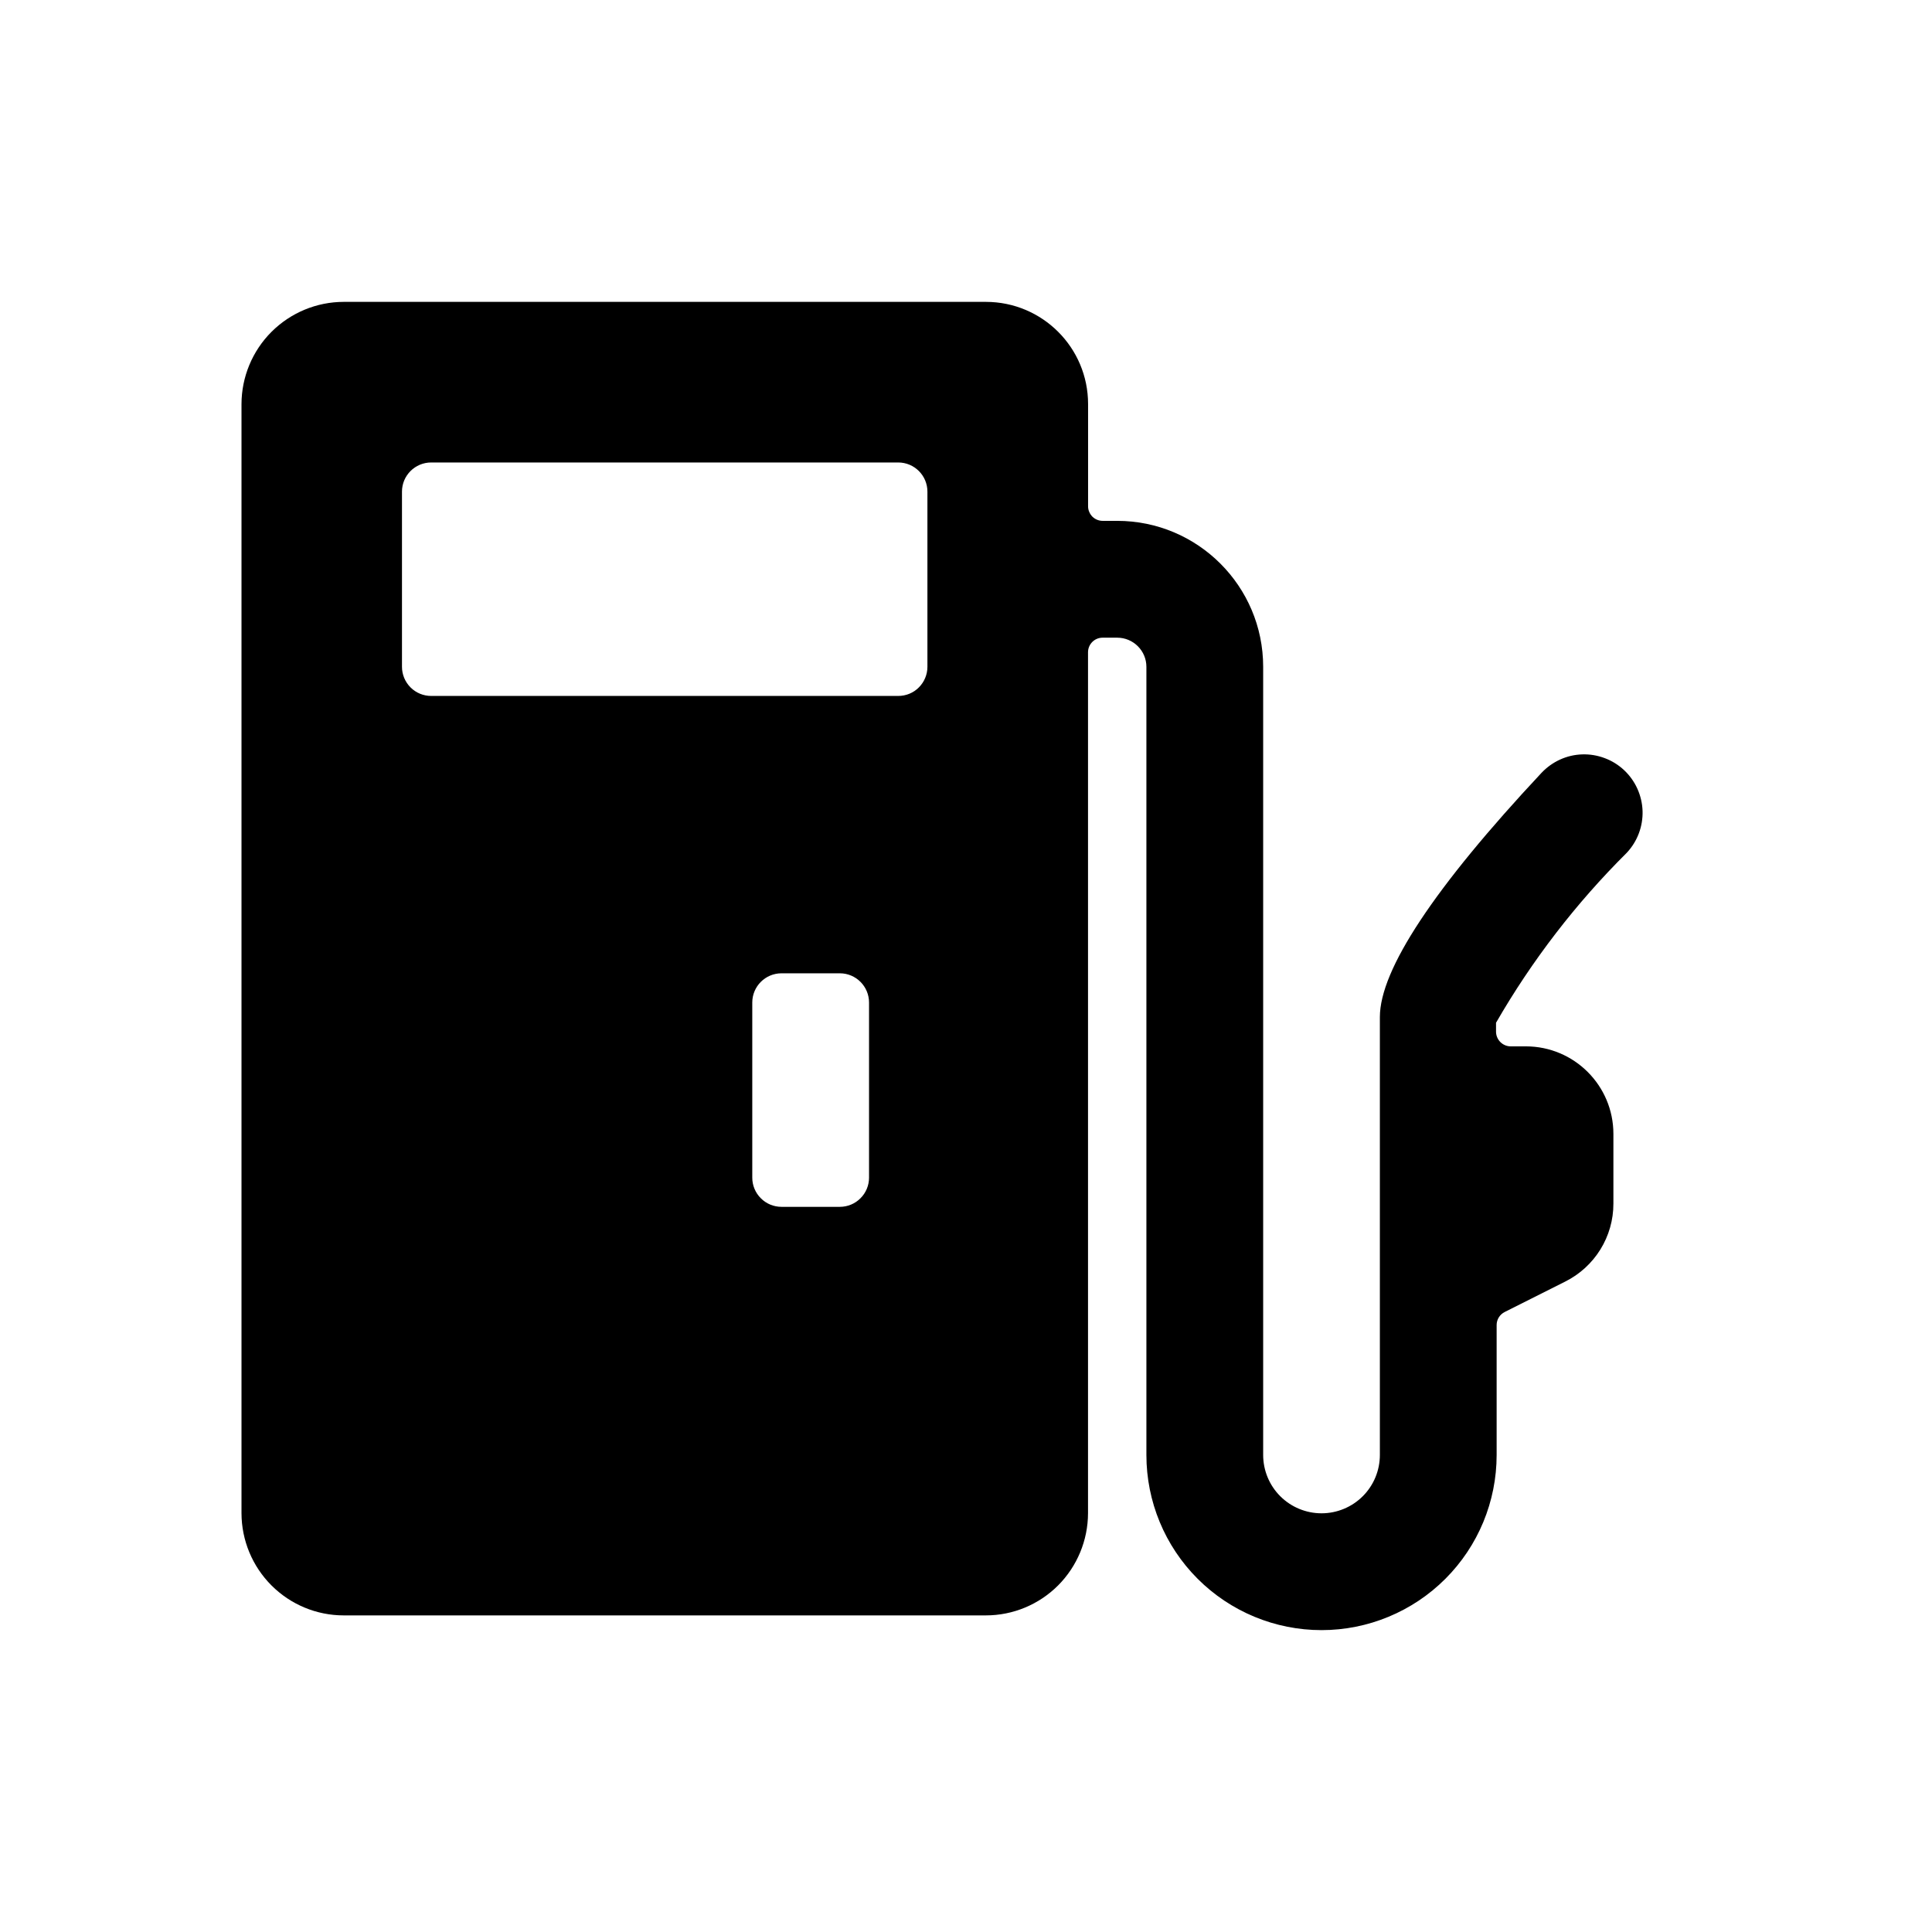
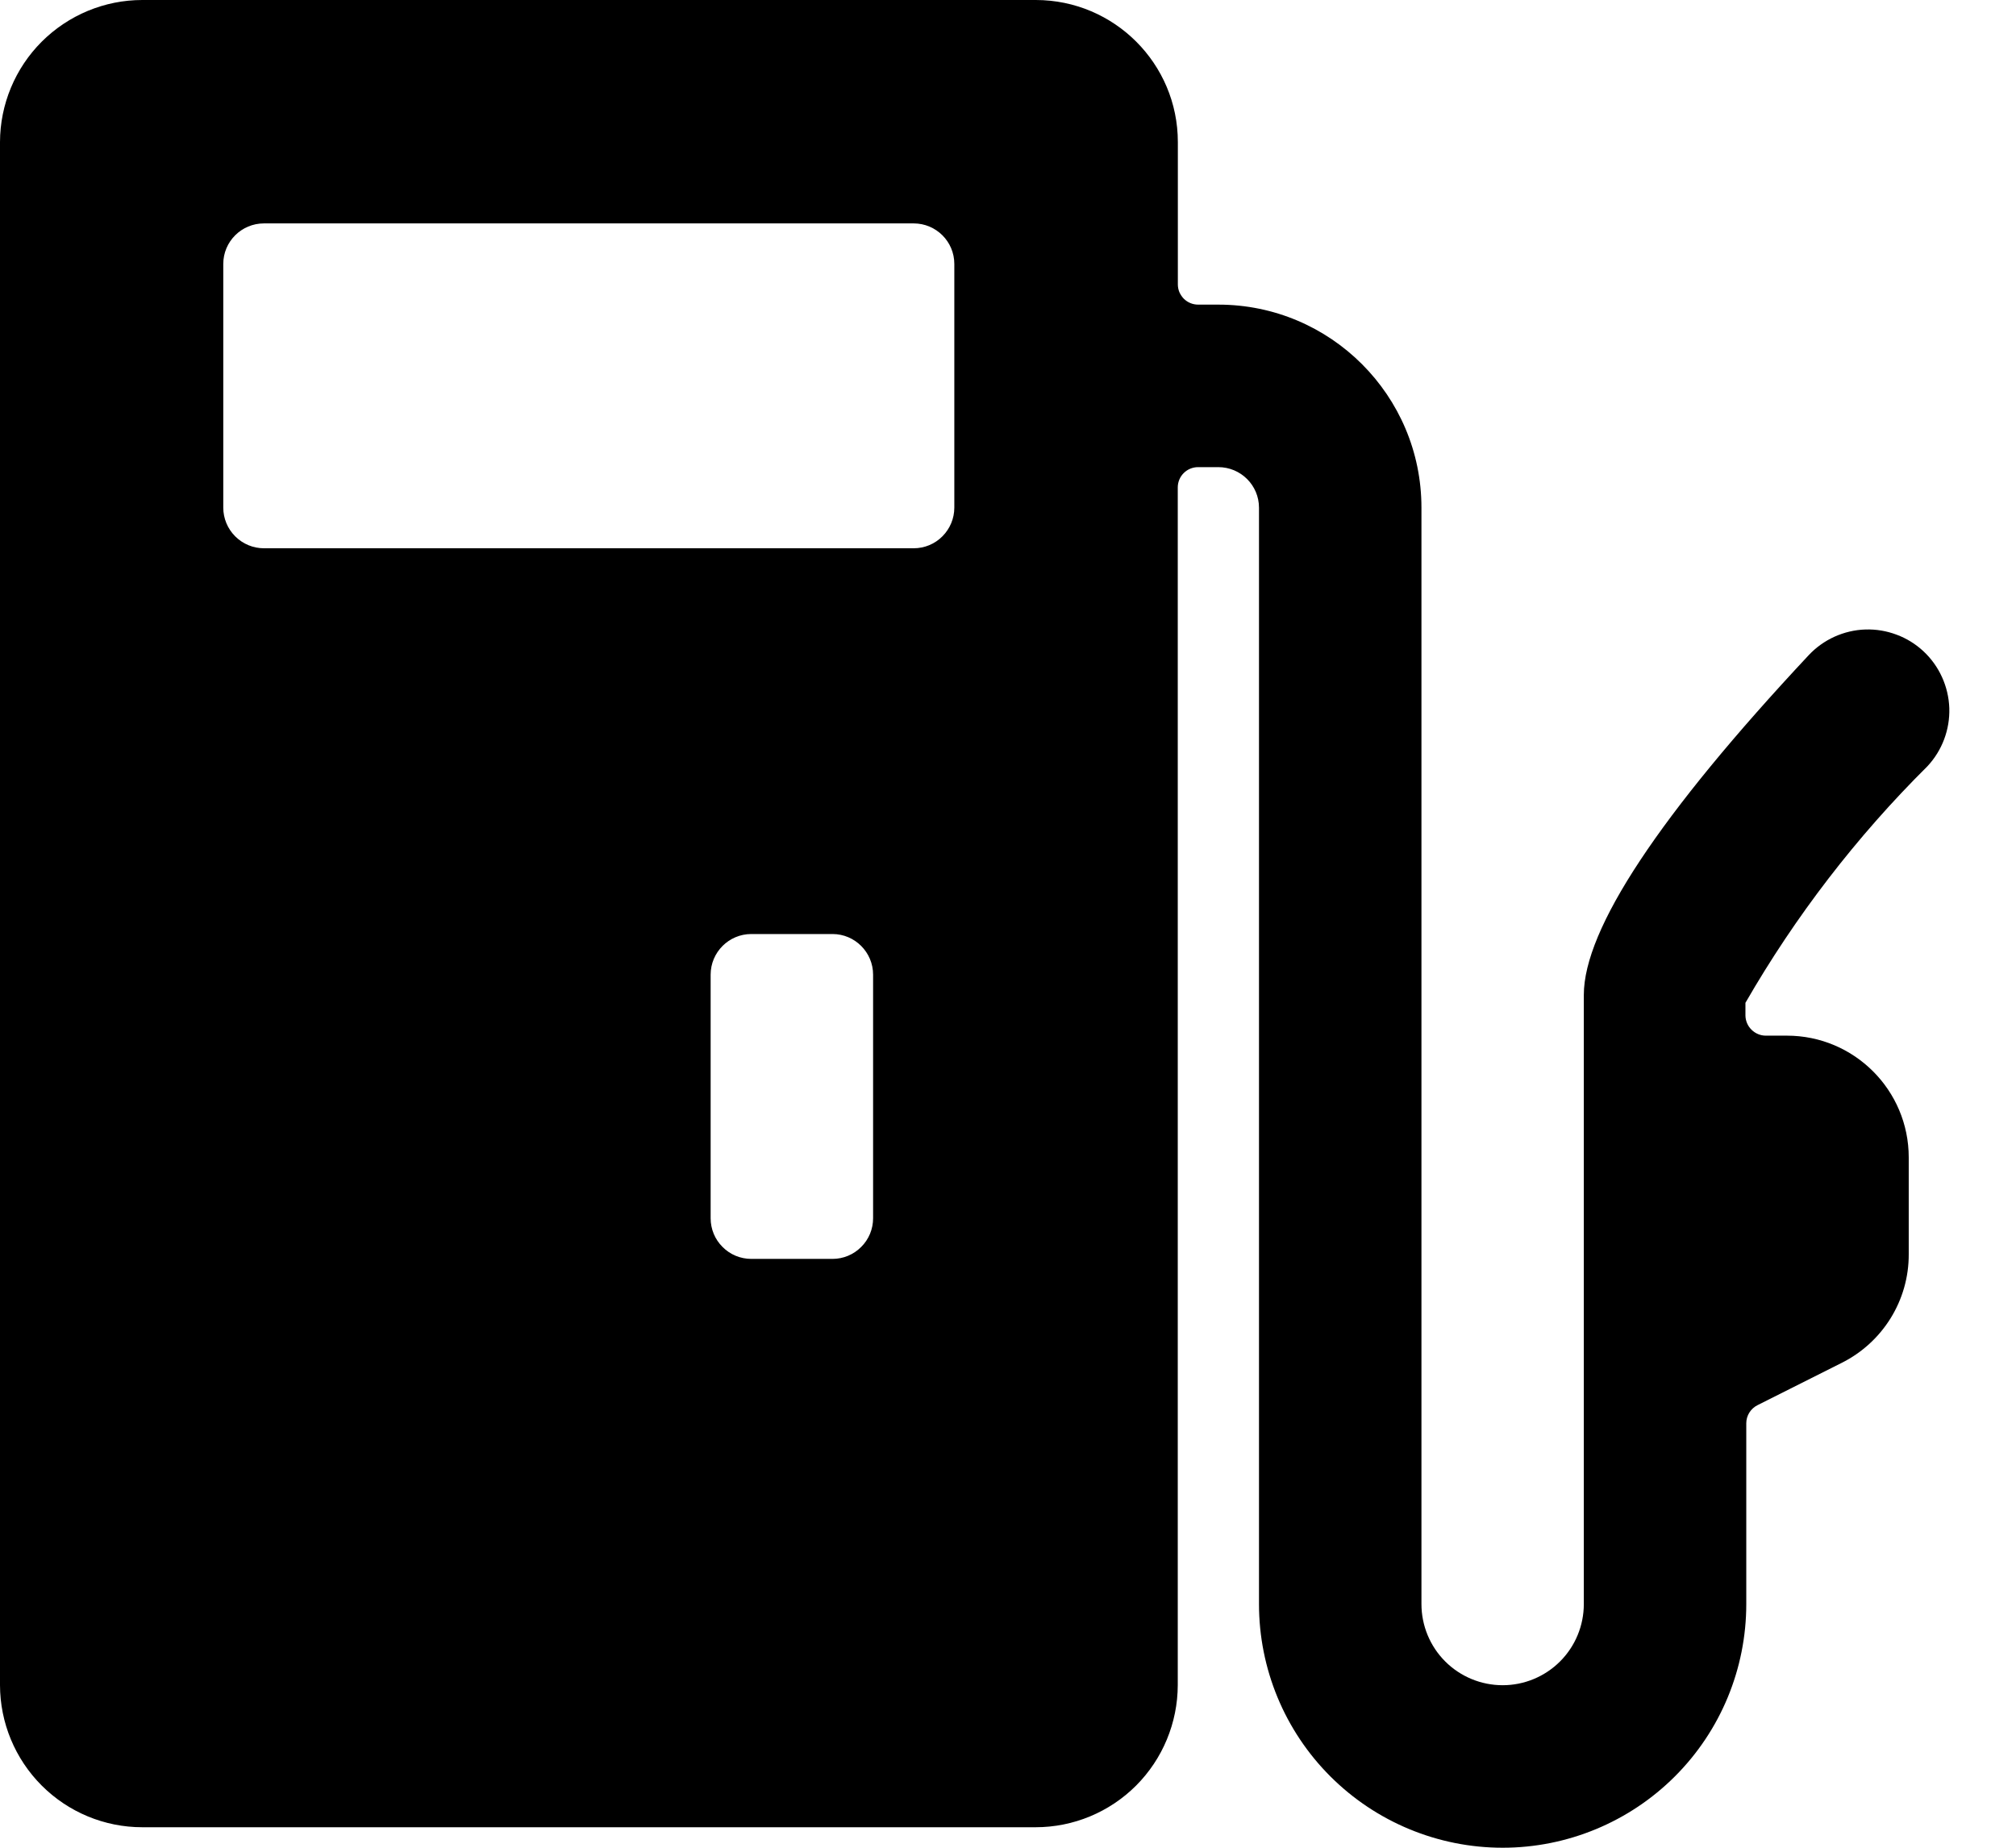
- <svg xmlns="http://www.w3.org/2000/svg" viewBox="0 0 32 32" fill="none">
-   <path d="M26.9 12.756C26.807 12.669 26.698 12.601 26.579 12.557C26.46 12.512 26.334 12.491 26.207 12.495C26.079 12.499 25.955 12.528 25.839 12.581C25.723 12.634 25.619 12.709 25.532 12.801C23.754 14.702 22.855 16.062 22.855 16.846V24.098C22.855 24.354 22.754 24.6 22.572 24.782C22.391 24.963 22.145 25.065 21.889 25.065C21.632 25.065 21.386 24.963 21.205 24.782C21.023 24.6 20.922 24.354 20.922 24.098V11.044C20.922 9.71 19.839 8.627 18.504 8.627H18.264C18.233 8.627 18.201 8.621 18.172 8.609C18.142 8.597 18.116 8.579 18.093 8.557C18.071 8.534 18.053 8.508 18.041 8.478C18.028 8.449 18.022 8.417 18.022 8.386V6.692C18.022 5.758 17.265 5.001 16.331 5H5.694C5.245 5 4.815 5.179 4.497 5.496C4.18 5.813 4.001 6.243 4 6.692V25.064C4.001 25.512 4.179 25.942 4.497 26.26C4.814 26.577 5.244 26.756 5.693 26.756H16.329C16.778 26.756 17.208 26.577 17.525 26.26C17.842 25.942 18.02 25.512 18.021 25.064V10.804C18.021 10.67 18.129 10.562 18.263 10.562H18.504C18.771 10.562 18.988 10.778 18.988 11.045V24.099C18.988 24.869 19.293 25.606 19.837 26.15C20.381 26.694 21.119 27 21.889 27C22.658 27 23.396 26.694 23.94 26.15C24.484 25.606 24.789 24.869 24.789 24.099V21.946C24.789 21.855 24.841 21.771 24.924 21.73L25.921 21.229C26.414 20.984 26.725 20.482 26.723 19.933V18.781C26.723 17.98 26.073 17.331 25.273 17.331H25.021C24.958 17.331 24.896 17.305 24.851 17.26C24.806 17.215 24.78 17.155 24.779 17.091V16.94C25.373 15.909 26.101 14.963 26.945 14.124C27.12 13.937 27.214 13.688 27.206 13.431C27.197 13.175 27.087 12.931 26.9 12.756ZM14.394 19.506C14.394 19.634 14.343 19.757 14.252 19.847C14.162 19.938 14.039 19.989 13.911 19.989H12.944C12.815 19.989 12.692 19.938 12.602 19.847C12.511 19.757 12.46 19.634 12.46 19.506V16.605C12.46 16.338 12.677 16.121 12.944 16.121H13.911C14.177 16.121 14.394 16.338 14.394 16.605V19.506ZM15.361 11.044C15.361 11.172 15.31 11.295 15.219 11.386C15.129 11.477 15.006 11.527 14.877 11.527H7.142C7.014 11.527 6.891 11.477 6.8 11.386C6.709 11.295 6.658 11.172 6.658 11.044V8.143C6.658 7.876 6.875 7.66 7.142 7.66H14.877C15.144 7.66 15.361 7.876 15.361 8.143V11.044Z" fill="currentColor" />
+ <svg xmlns="http://www.w3.org/2000/svg" viewBox="0 0 24 22" fill="none">
+   <path d="M22.9 7.756C22.807 7.669 22.698 7.601 22.579 7.557C22.46 7.512 22.334 7.491 22.207 7.495C22.079 7.499 21.955 7.529 21.839 7.581C21.723 7.634 21.619 7.708 21.532 7.801C19.754 9.702 18.855 11.062 18.855 11.846V19.098C18.855 19.354 18.754 19.6 18.572 19.782C18.391 19.963 18.145 20.065 17.889 20.065C17.632 20.065 17.386 19.963 17.205 19.782C17.023 19.6 16.922 19.354 16.922 19.098V6.044C16.922 4.71 15.839 3.627 14.504 3.627H14.264C14.233 3.627 14.201 3.621 14.172 3.609C14.142 3.597 14.116 3.579 14.093 3.557C14.071 3.534 14.053 3.507 14.04 3.478C14.028 3.449 14.022 3.417 14.022 3.386V1.692C14.022 0.758 13.265 0.001 12.331 0H1.694C1.245 0 0.815 0.179 0.497 0.496C0.18 0.813 0.001 1.243 0 1.692L0 20.064C0.001 20.512 0.179 20.942 0.497 21.26C0.814 21.577 1.244 21.756 1.693 21.756H12.329C12.778 21.756 13.208 21.577 13.525 21.26C13.842 20.942 14.02 20.512 14.021 20.064V5.804C14.021 5.67 14.129 5.562 14.263 5.562H14.504C14.771 5.562 14.988 5.778 14.988 6.045V19.099C14.988 19.869 15.293 20.606 15.837 21.15C16.381 21.694 17.119 22 17.889 22C18.658 22 19.396 21.694 19.94 21.15C20.484 20.606 20.789 19.869 20.789 19.099V16.946C20.789 16.855 20.841 16.771 20.924 16.73L21.921 16.229C22.414 15.984 22.725 15.482 22.723 14.934V13.781C22.723 12.98 22.073 12.331 21.273 12.331H21.021C20.958 12.331 20.896 12.305 20.851 12.26C20.806 12.216 20.78 12.155 20.779 12.091V11.94C21.373 10.909 22.101 9.962 22.945 9.124C23.12 8.937 23.214 8.688 23.206 8.431C23.197 8.175 23.087 7.931 22.9 7.756ZM10.394 14.505C10.394 14.634 10.343 14.757 10.252 14.847C10.162 14.938 10.039 14.989 9.911 14.989H8.944C8.815 14.989 8.692 14.938 8.602 14.847C8.511 14.757 8.46 14.634 8.46 14.505V11.605C8.46 11.338 8.677 11.121 8.944 11.121H9.911C10.177 11.121 10.394 11.338 10.394 11.605V14.505ZM11.361 6.044C11.361 6.172 11.31 6.295 11.219 6.386C11.129 6.477 11.006 6.528 10.877 6.528H3.142C3.014 6.528 2.891 6.477 2.8 6.386C2.709 6.295 2.658 6.172 2.658 6.044V3.143C2.658 2.876 2.875 2.66 3.142 2.66H10.877C11.144 2.66 11.361 2.876 11.361 3.143V6.044Z" fill="currentColor" />
</svg>
